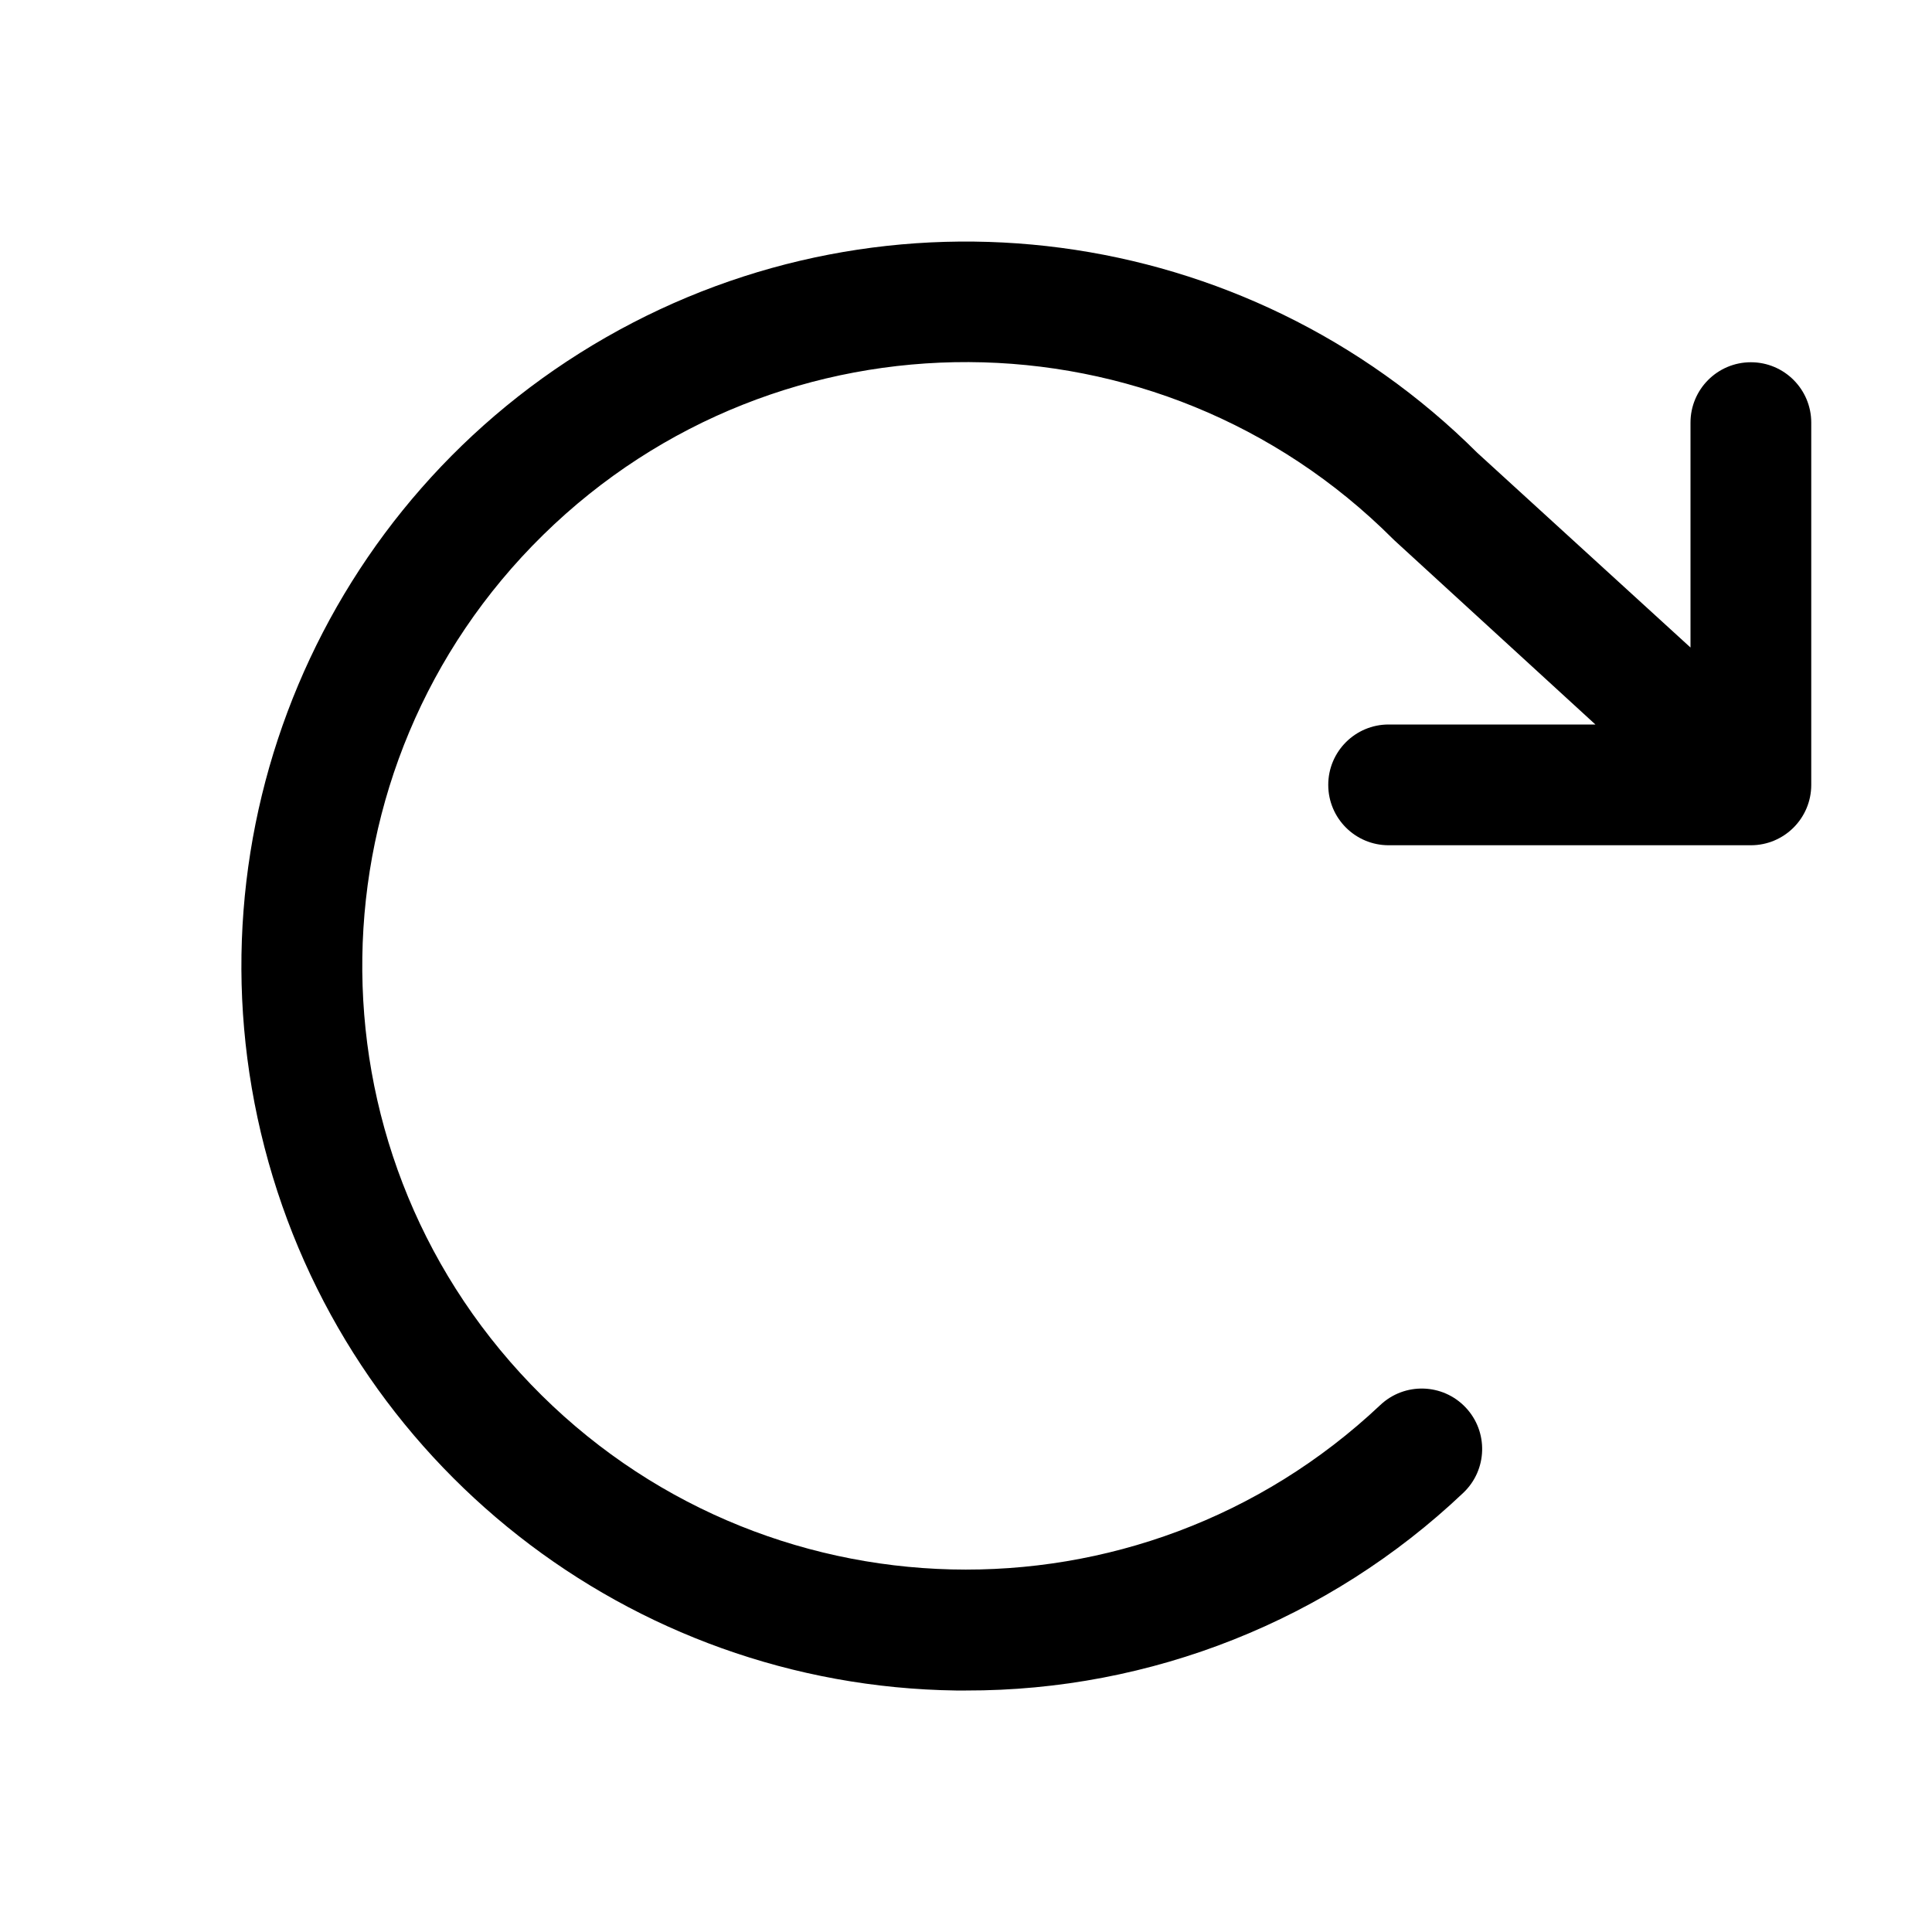
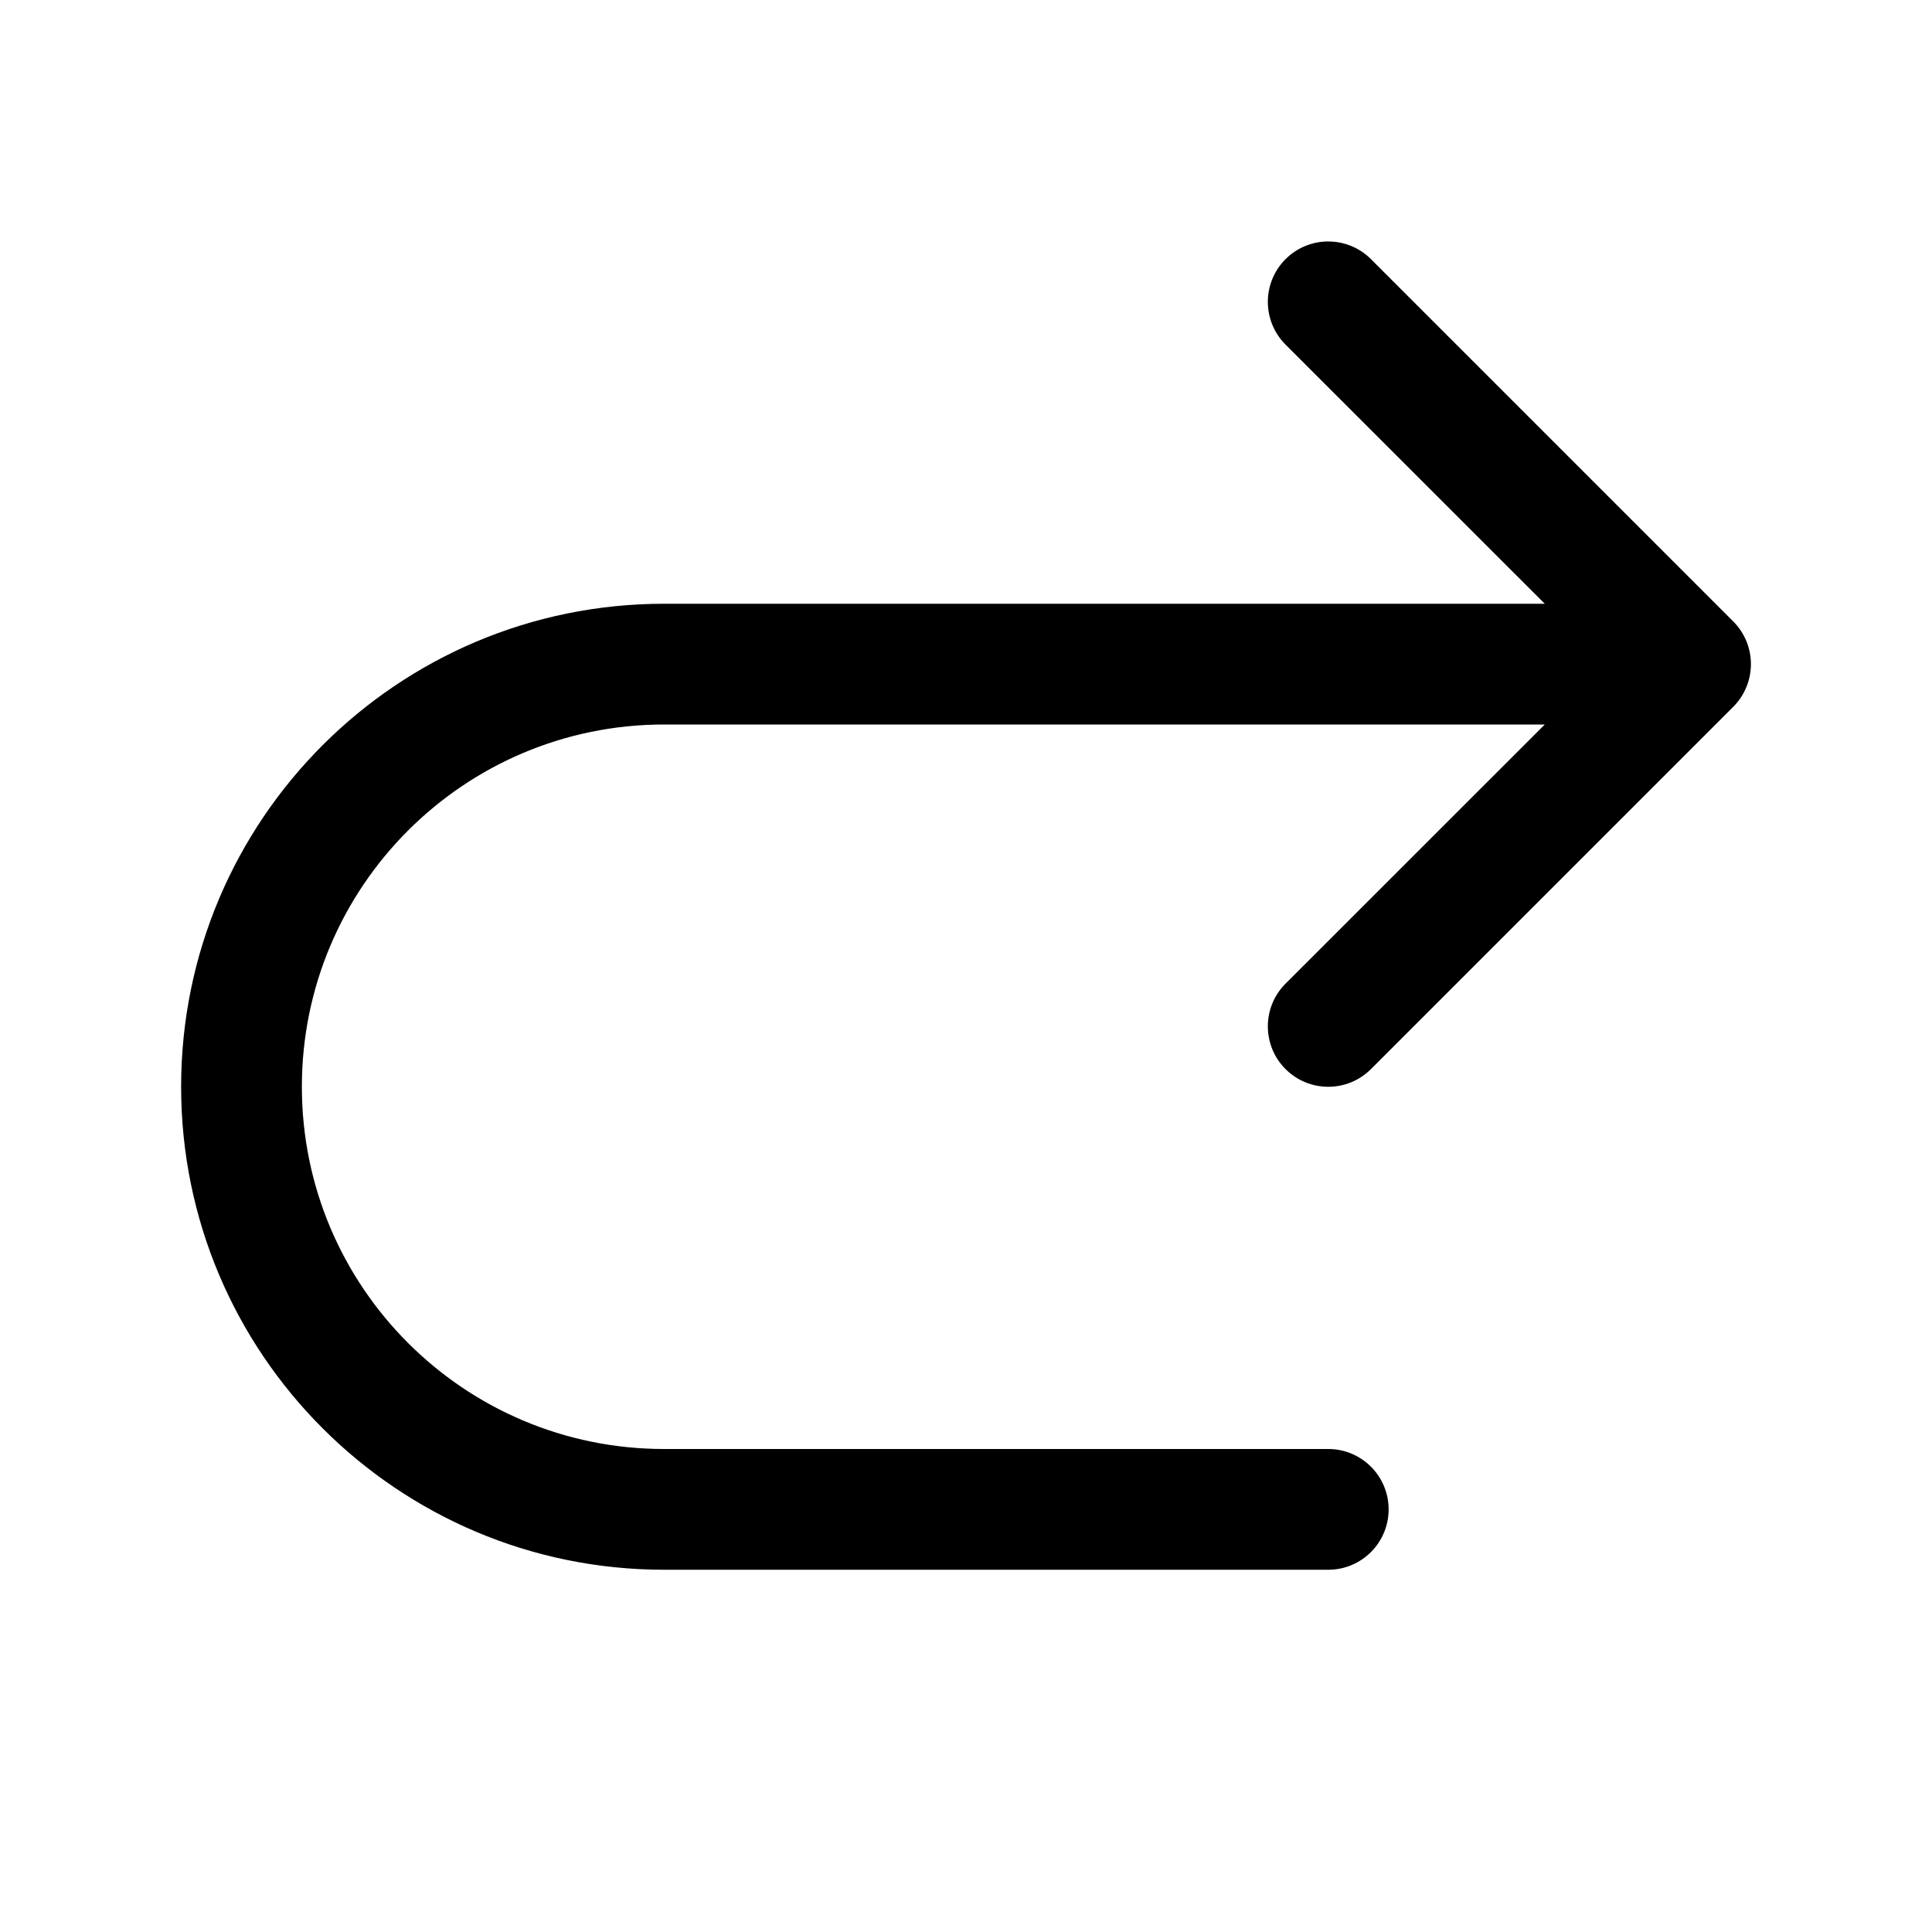
<svg xmlns="http://www.w3.org/2000/svg" width="32" height="32" fill="#000000" viewBox="0 0 256 256">
-   <path d="M240,56v48a8,8,0,0,1-8,8H184a8,8,0,0,1,0-16H211.4L184.81,71.64l-.25-.24a80,80,0,1,0-1.67,114.78,8,8,0,0,1,11,11.63A95.44,95.44,0,0,1,128,224h-1.32A96,96,0,1,1,195.75,60L224,85.8V56a8,8,0,1,1,16,0Z" />
+   <path d="M170.34,130.34,204.69,96H88a48,48,0,0,0,0,96h88a8,8,0,0,1,0,16H88A64,64,0,0,1,88,80H204.69L170.34,45.66a8,8,0,0,1,11.32-11.32l48,48a8,8,0,0,1,0,11.32l-48,48a8,8,0,0,1-11.32-11.32Z" />
</svg>
